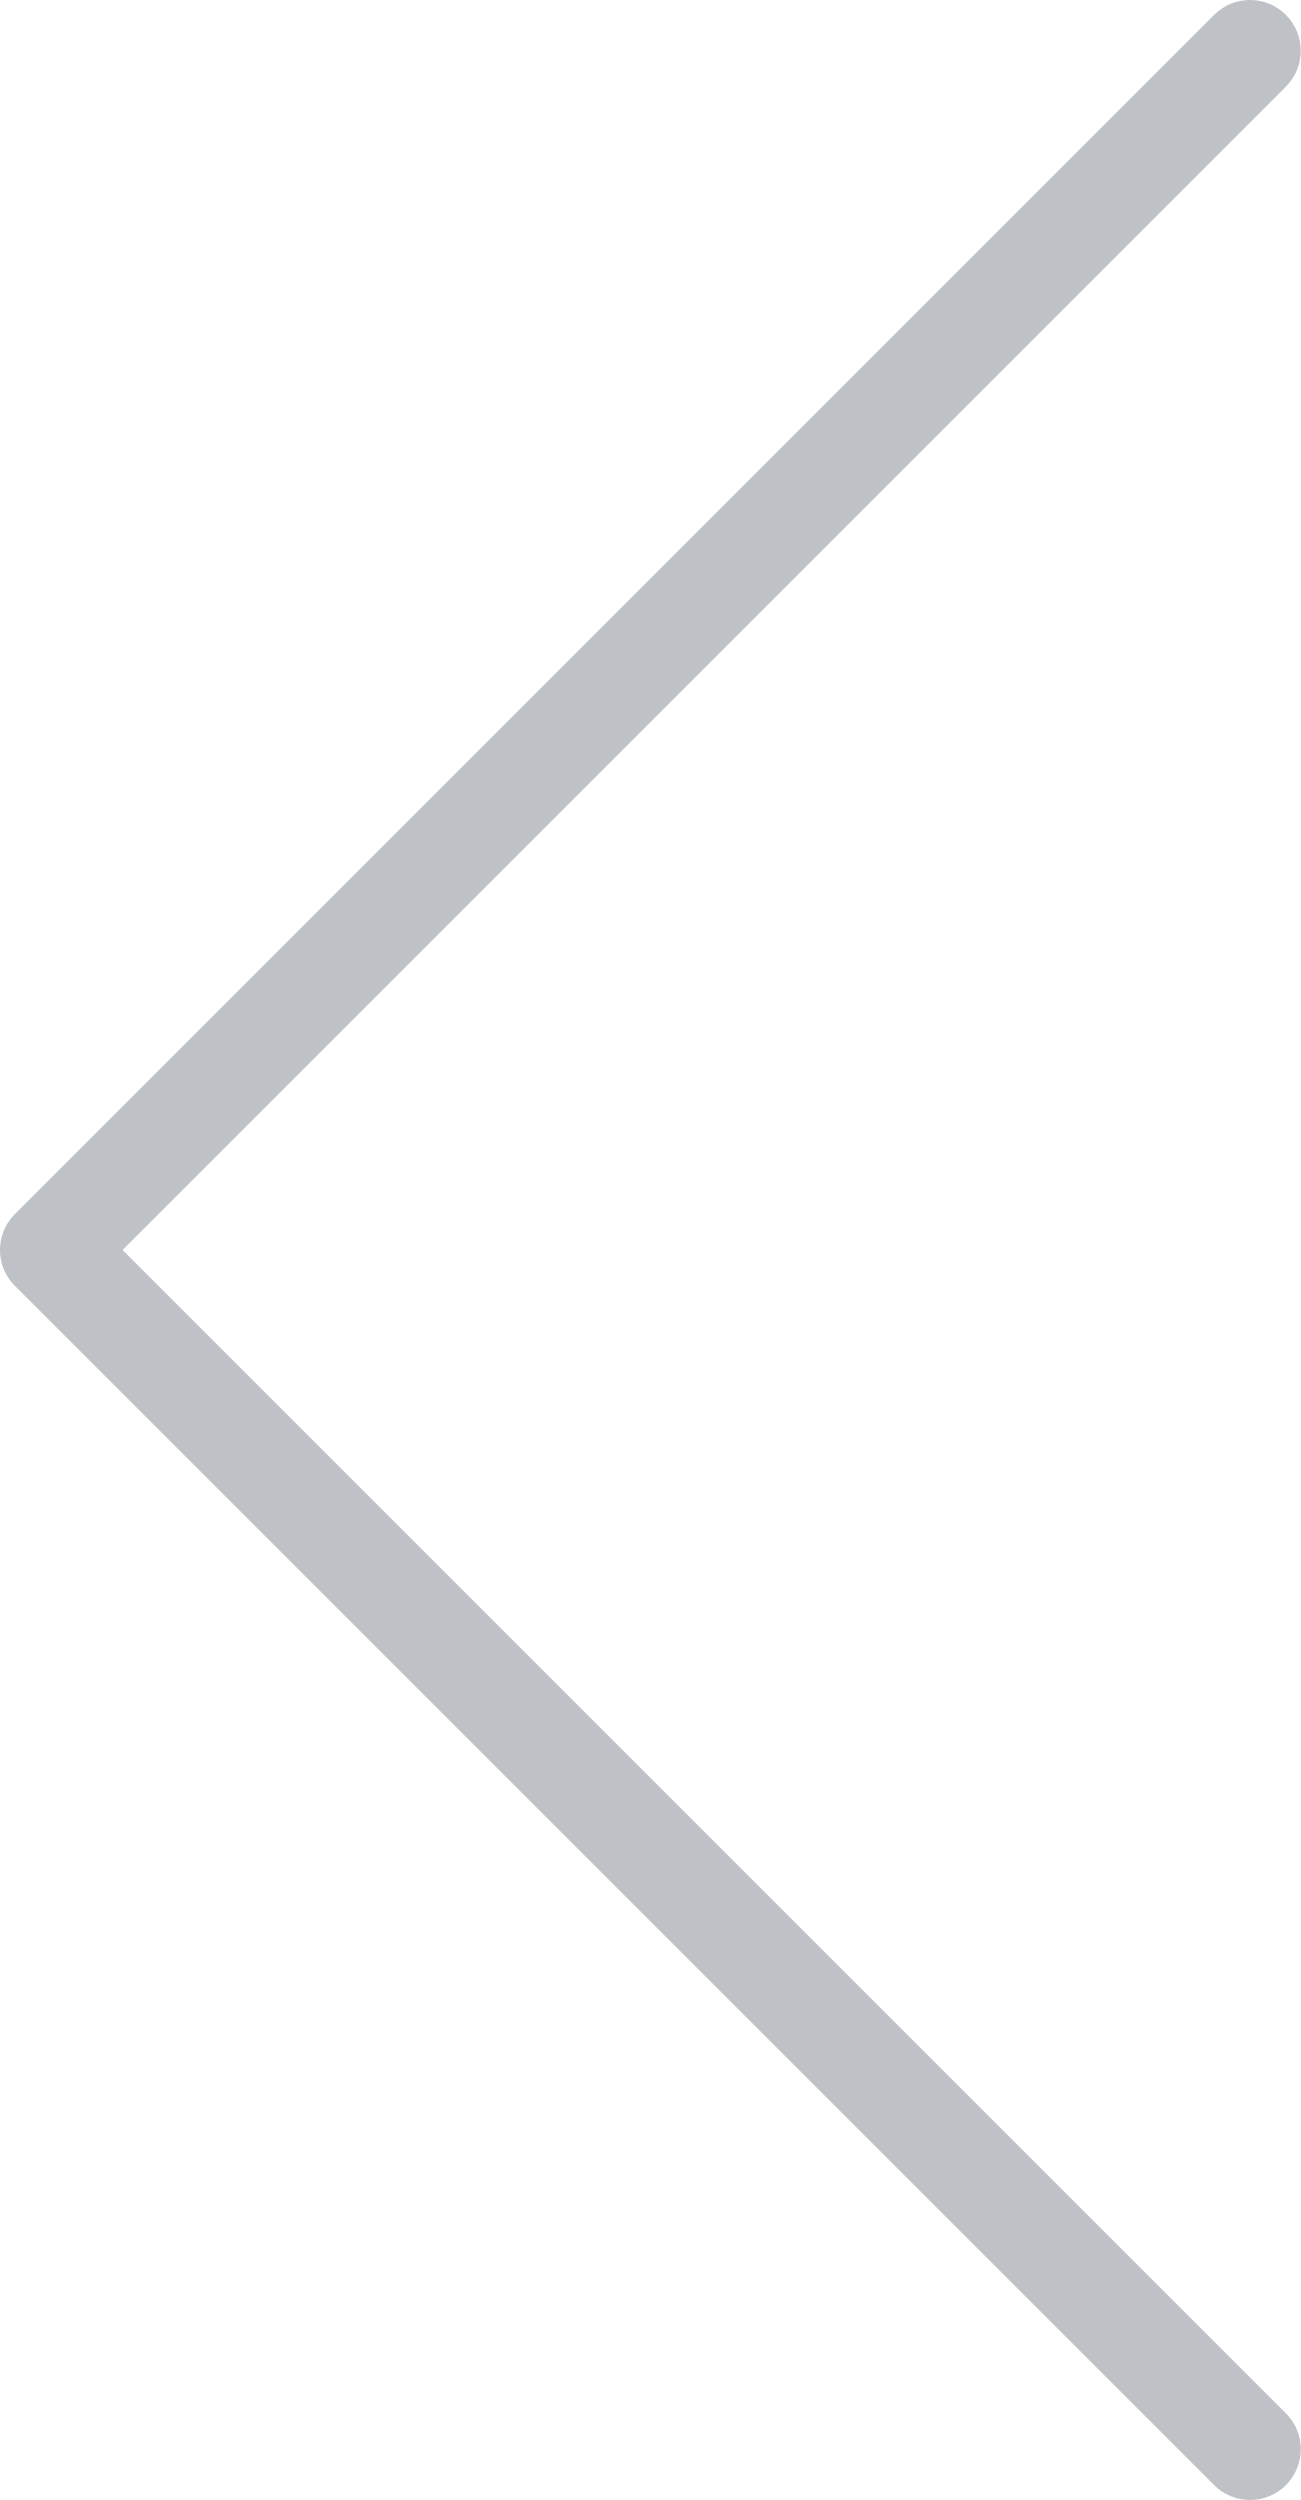
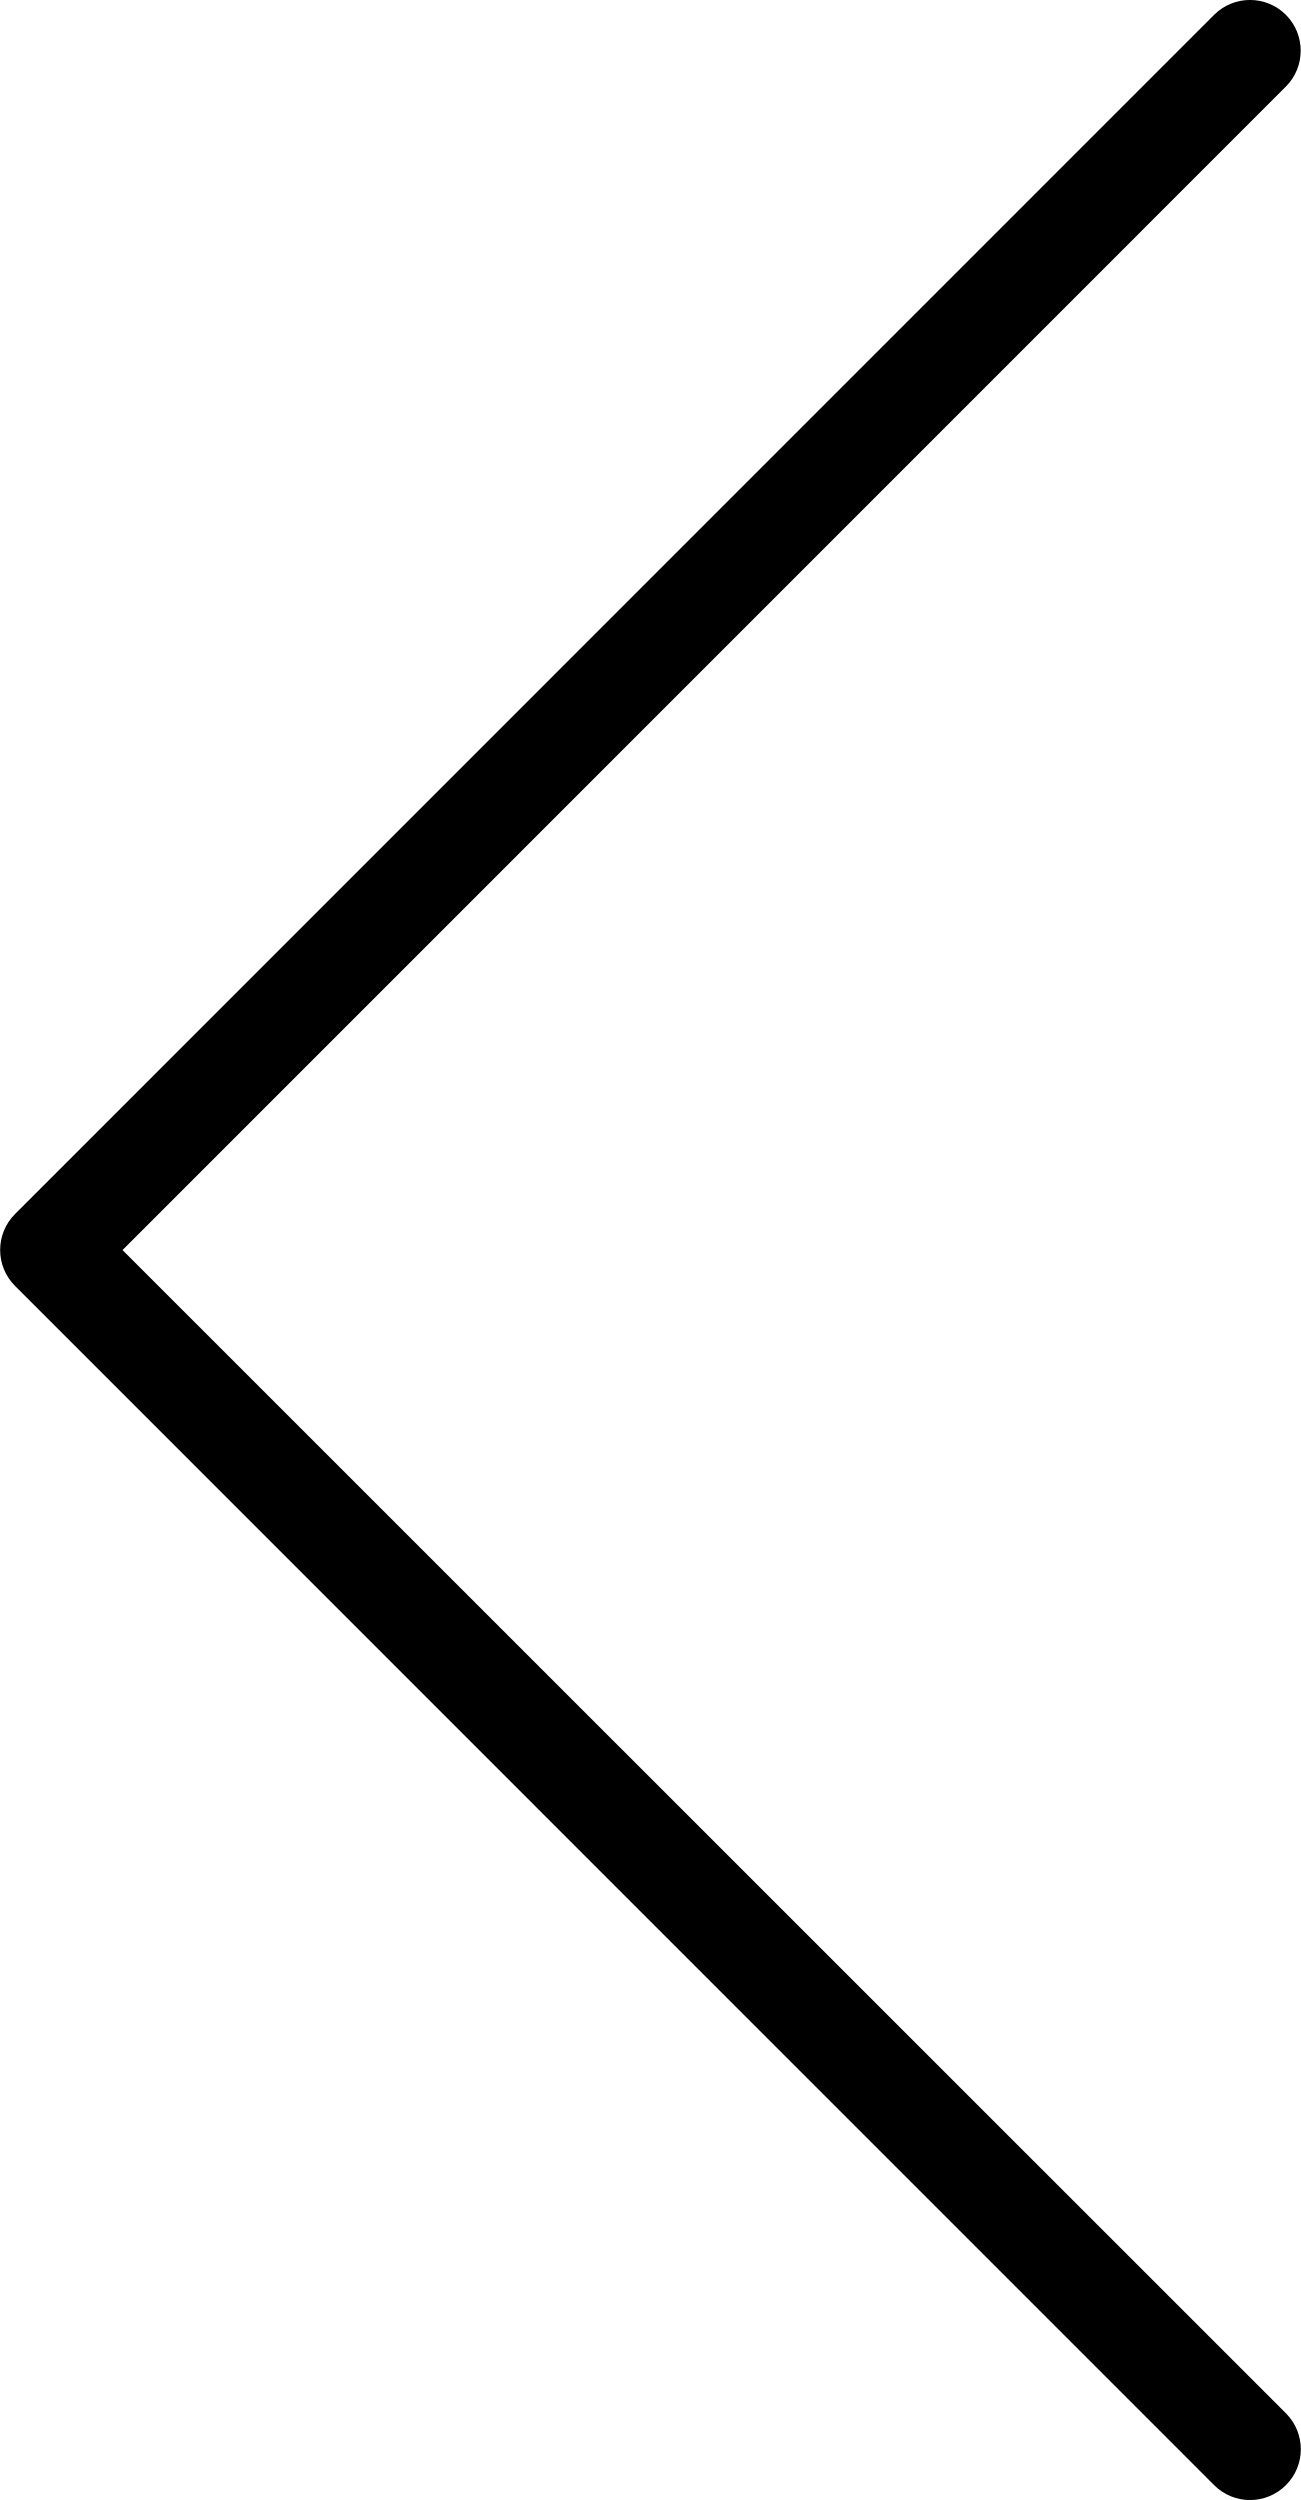
- <svg xmlns="http://www.w3.org/2000/svg" version="1.1" id="Layer_1" x="0px" y="0px" width="21.706px" height="41.719px" viewBox="0 0 21.706 41.719" enable-background="new 0 0 21.706 41.719" xml:space="preserve">
-   <path fill="#bec2c7" d="M2.045,20.859L21.458,1.446c0.331-0.331,0.331-0.867,0-1.198c-0.33-0.331-0.867-0.331-1.197,0L0.248,20.261  c-0.331,0.33-0.331,0.867,0,1.197l20.013,20.013c0.164,0.165,0.382,0.248,0.599,0.248s0.434-0.083,0.599-0.248  c0.331-0.331,0.331-0.867,0-1.198L2.045,20.859z" />
+ <svg xmlns="http://www.w3.org/2000/svg" width="21.706" height="41.719" viewBox="0 0 21.706 41.719">
+   <path d="M2.045 20.86L21.458 1.445c.33-.33.33-.867 0-1.198-.33-.33-.867-.33-1.197 0L.25 20.26c-.33.33-.33.868 0 1.198L20.26 41.47c.165.166.383.25.6.25s.434-.084.6-.25c.33-.33.33-.866 0-1.197L2.044 20.86z" />
</svg>
